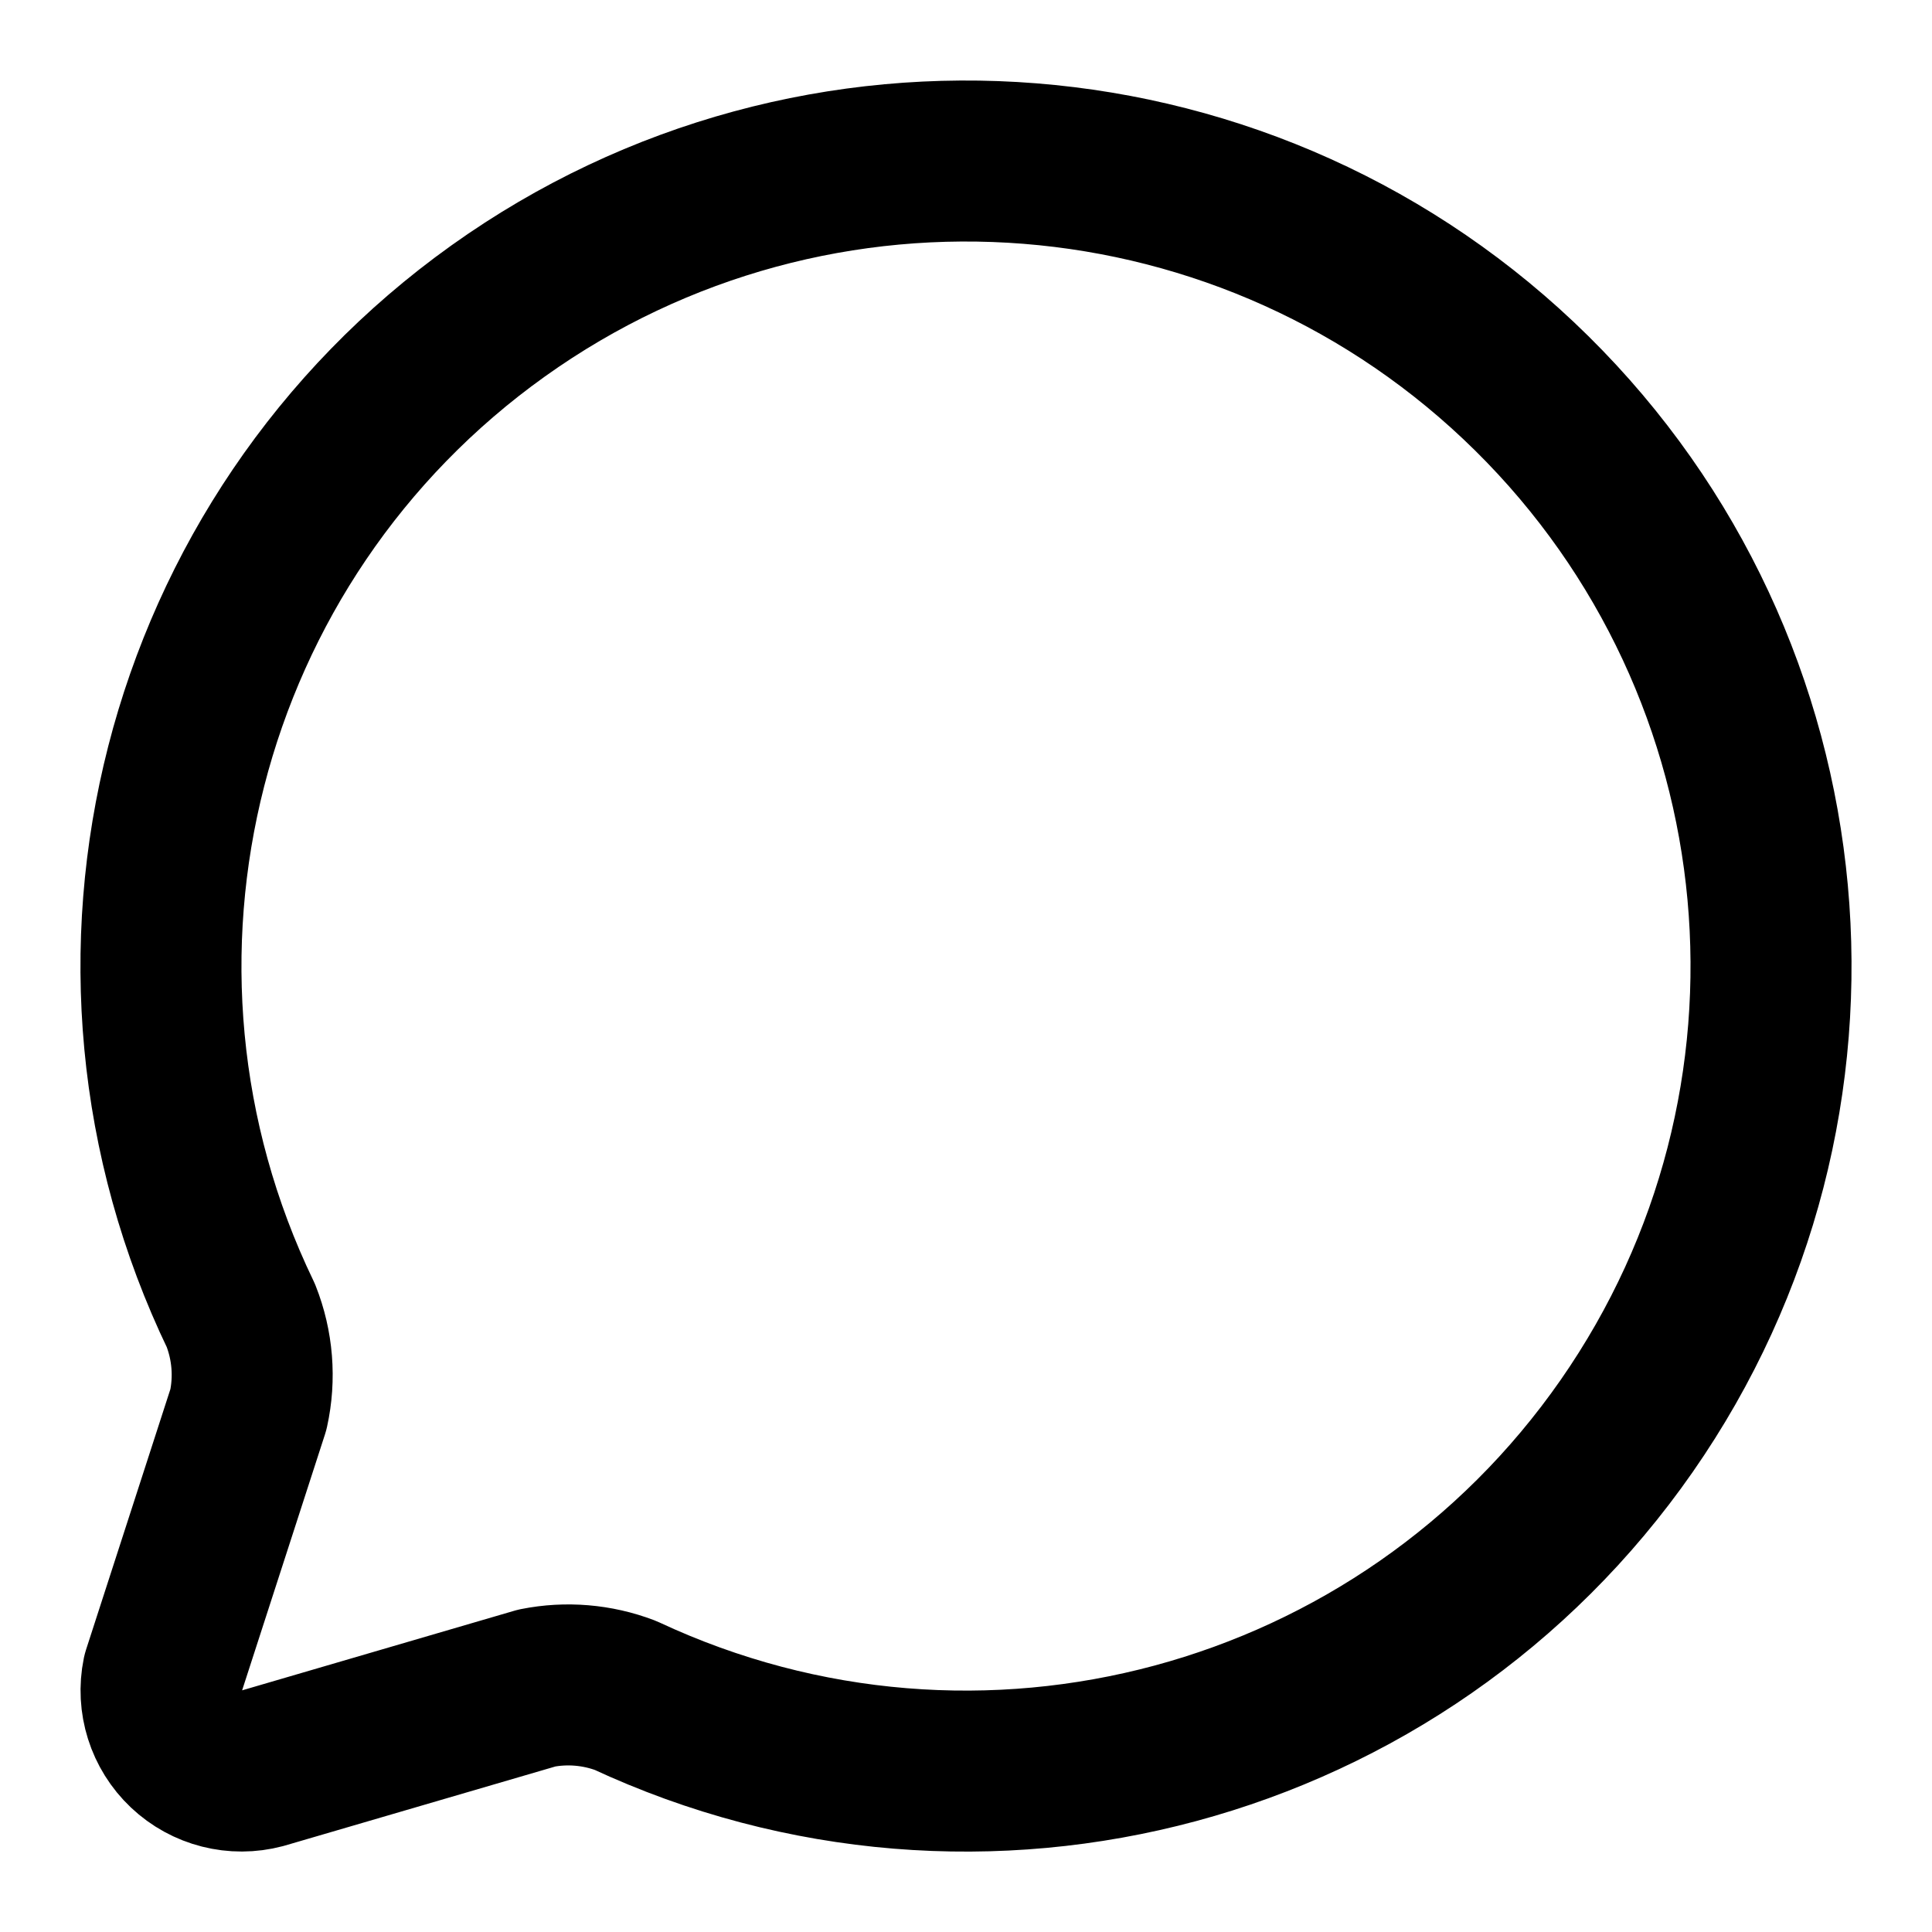
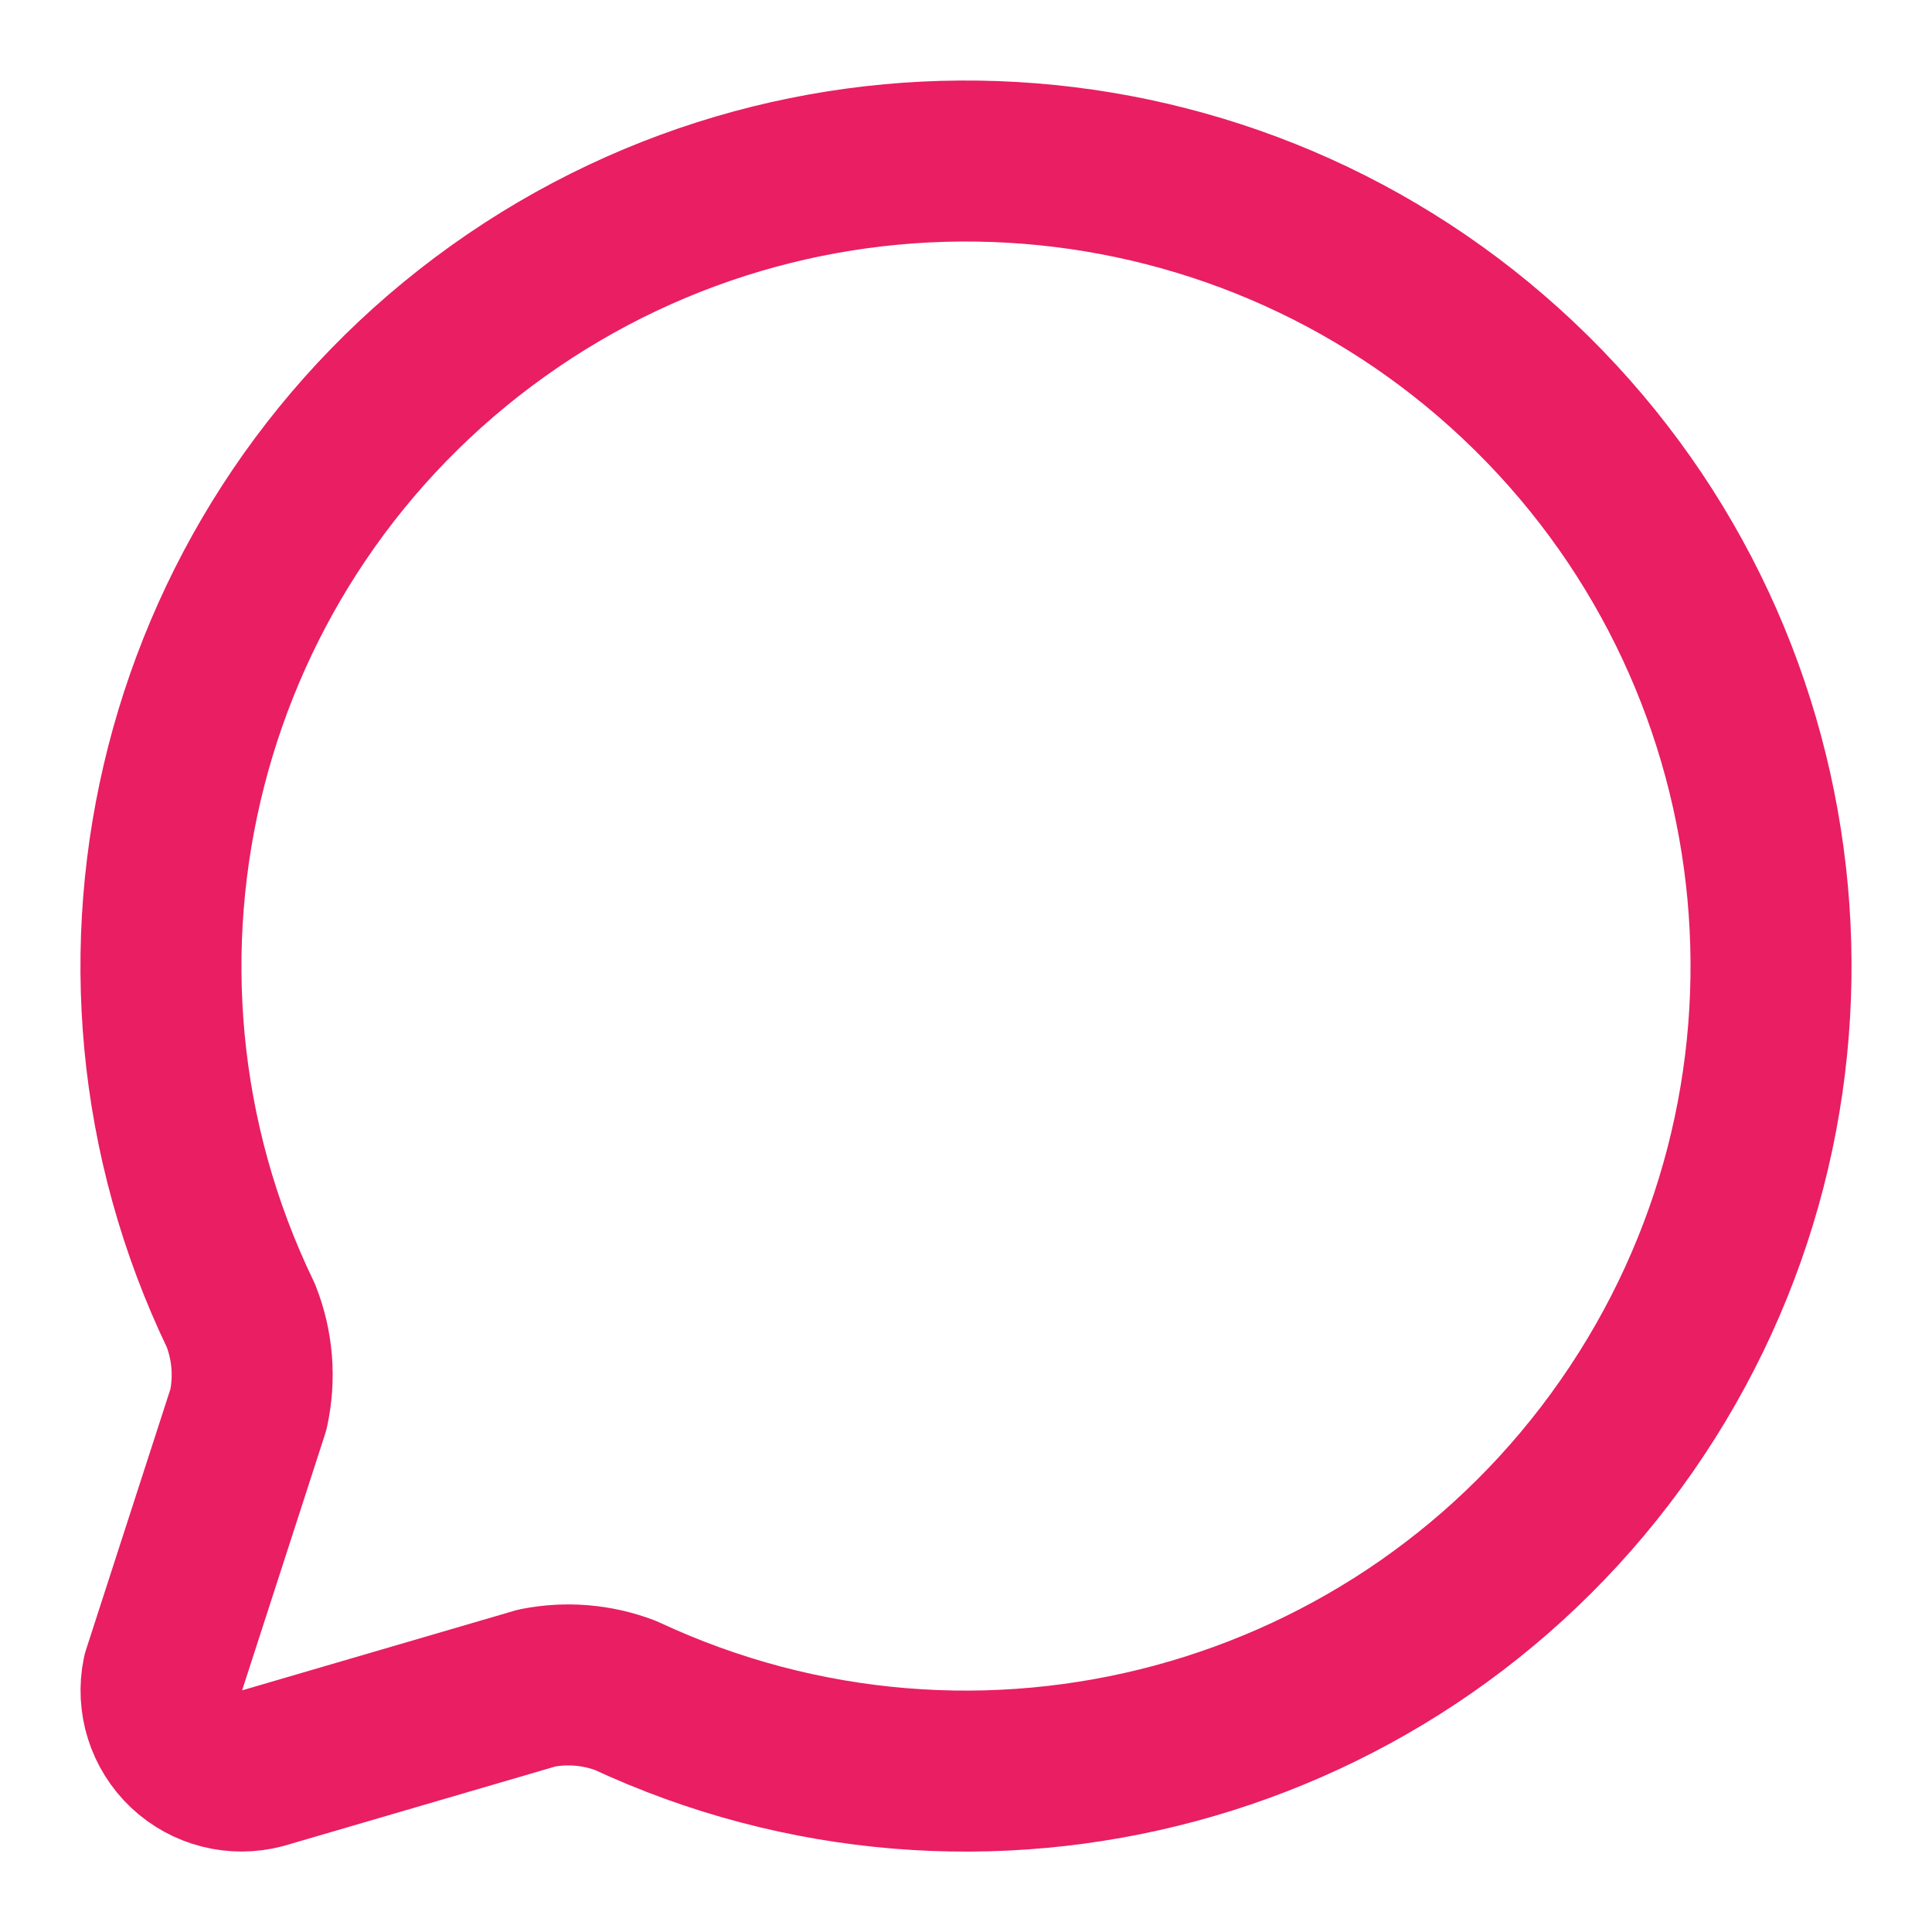
- <svg xmlns="http://www.w3.org/2000/svg" class="lucide lucide-message-circle" width="24" height="24" viewBox="0 0 24 24" fill="none" stroke="currentColor" stroke-width="2" stroke-linecap="round" stroke-linejoin="round">
+ <svg xmlns="http://www.w3.org/2000/svg" class="lucide lucide-message-circle" width="24" height="24" viewBox="0 0 24 24" fill="none" stroke="#E91E63" stroke-width="2" stroke-linecap="round" stroke-linejoin="round">
  <path d="M2.992 16.342a2 2 0 0 1 .094 1.167l-1.065 3.29a1 1 0 0 0 1.236 1.168l3.413-.998a2 2 0 0 1 1.099.092 10 10 0 1 0-4.777-4.719" />
</svg>
